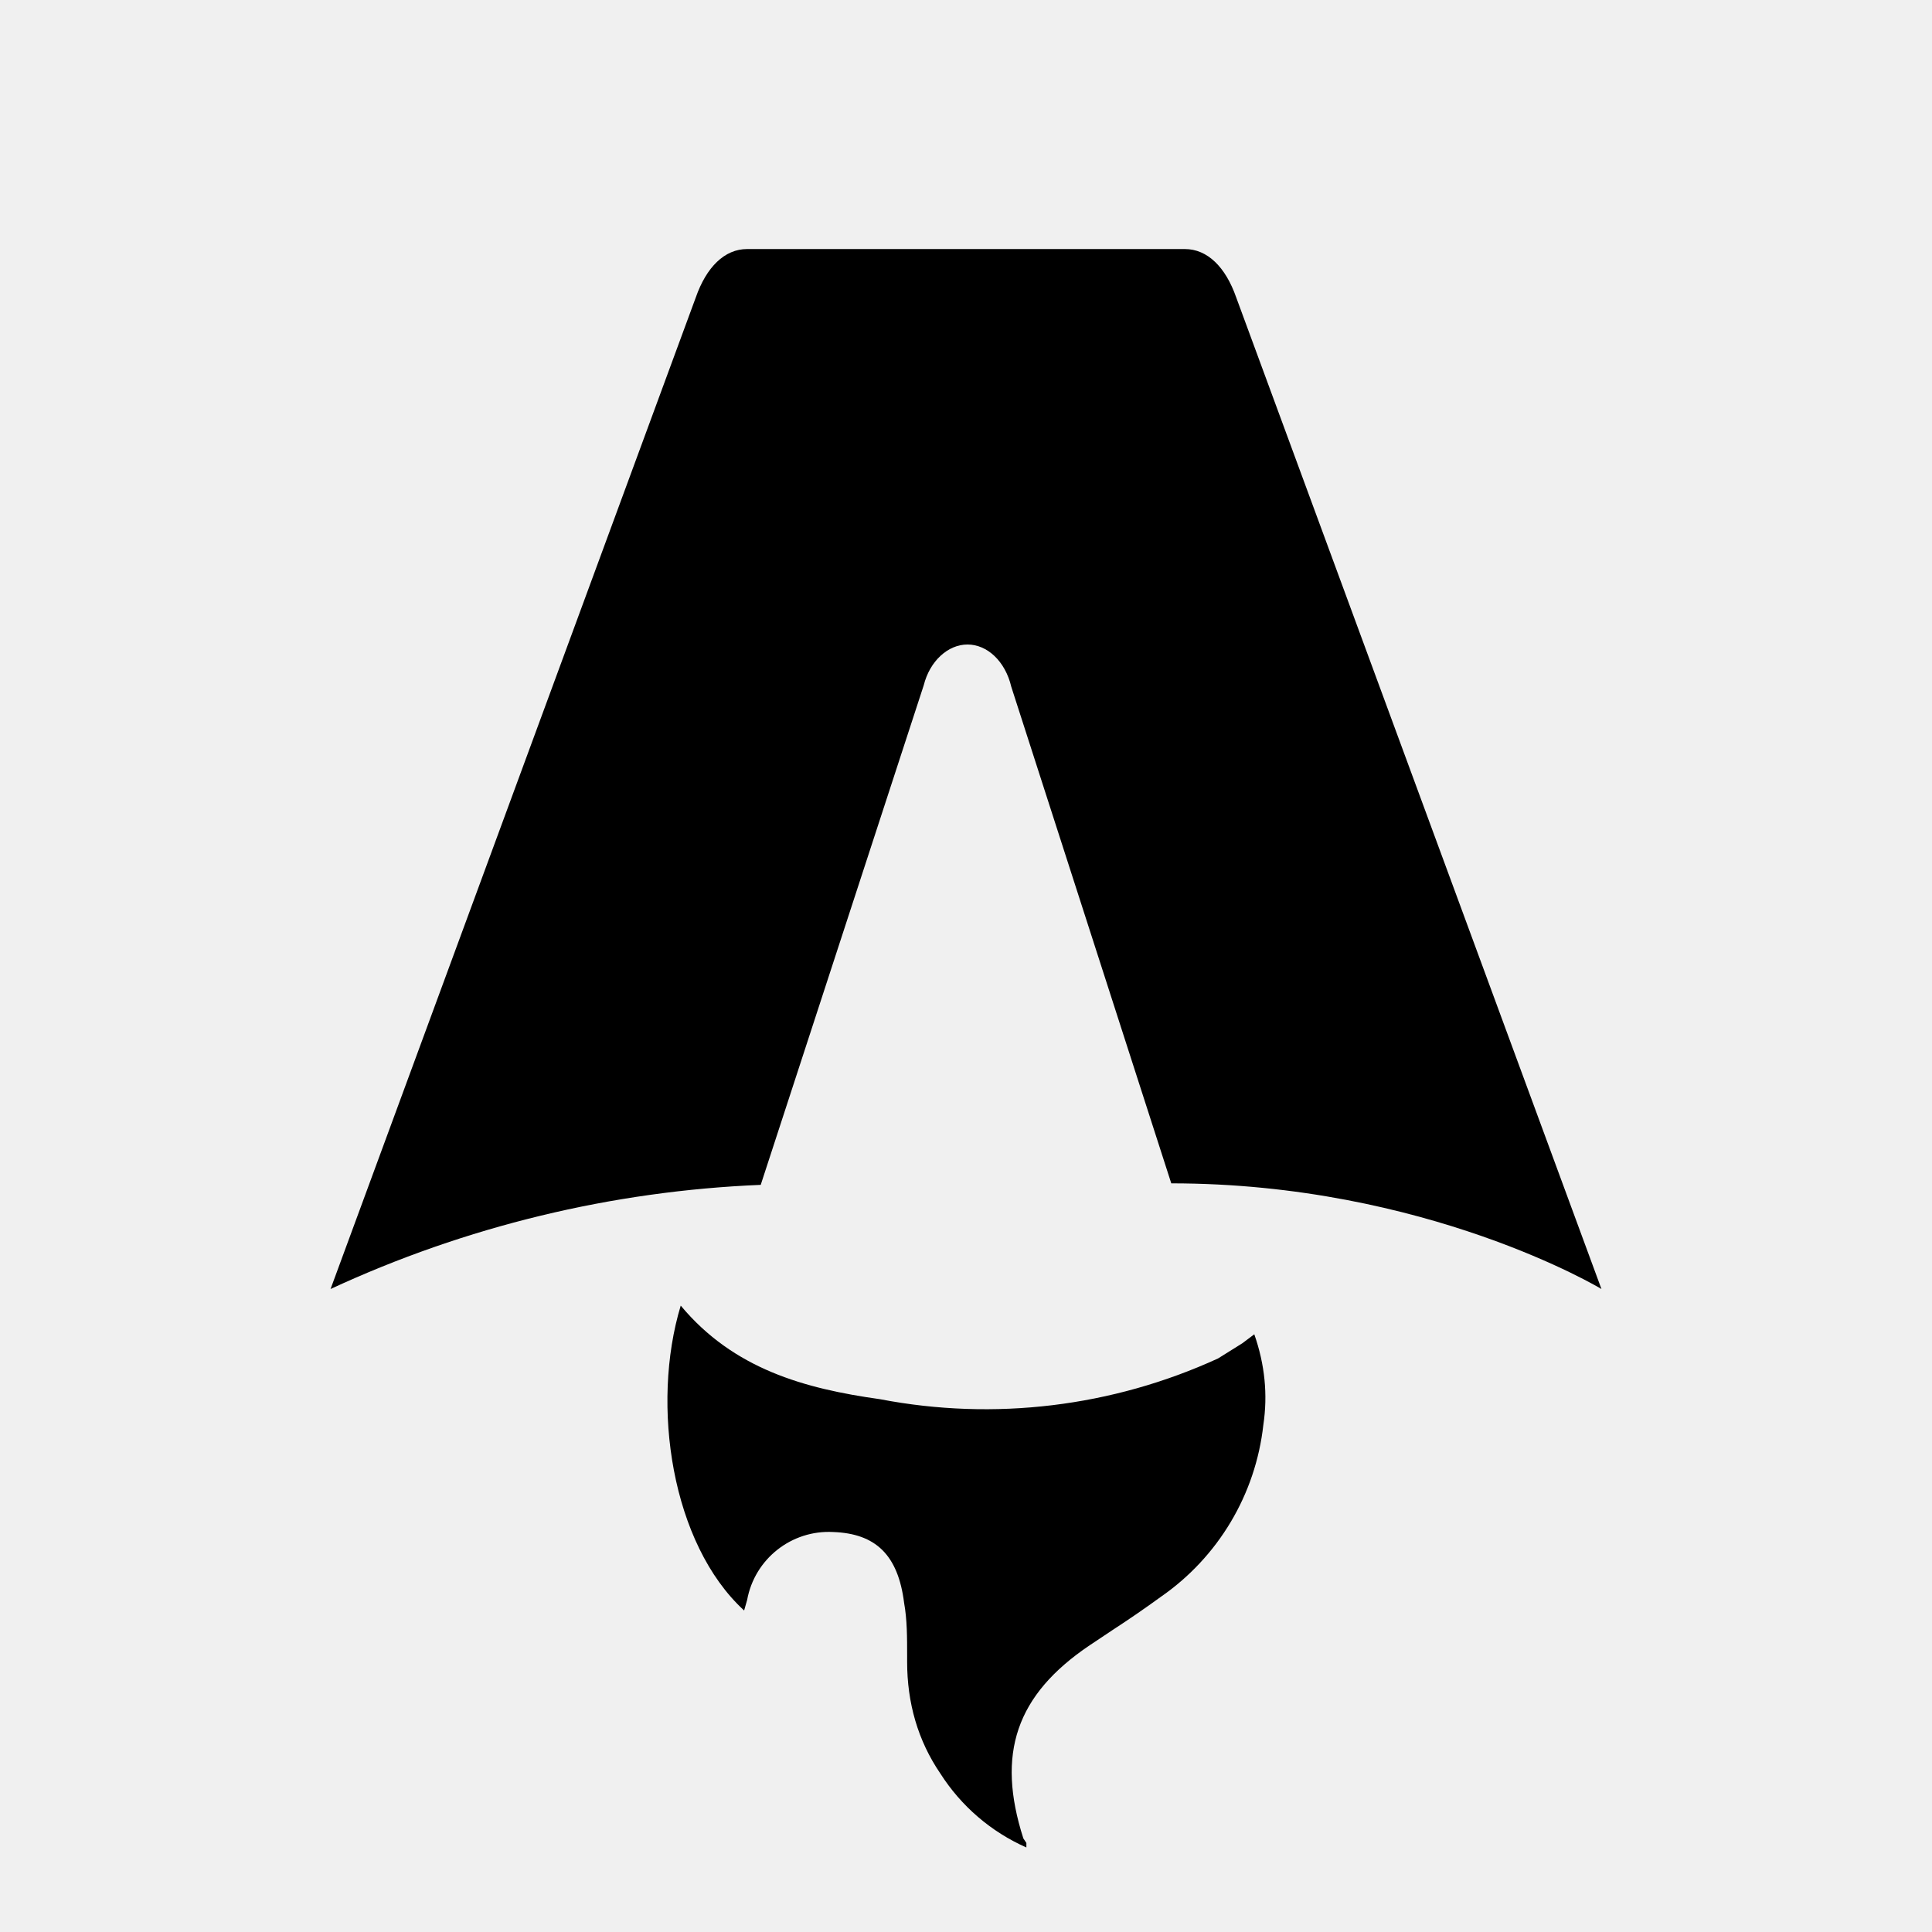
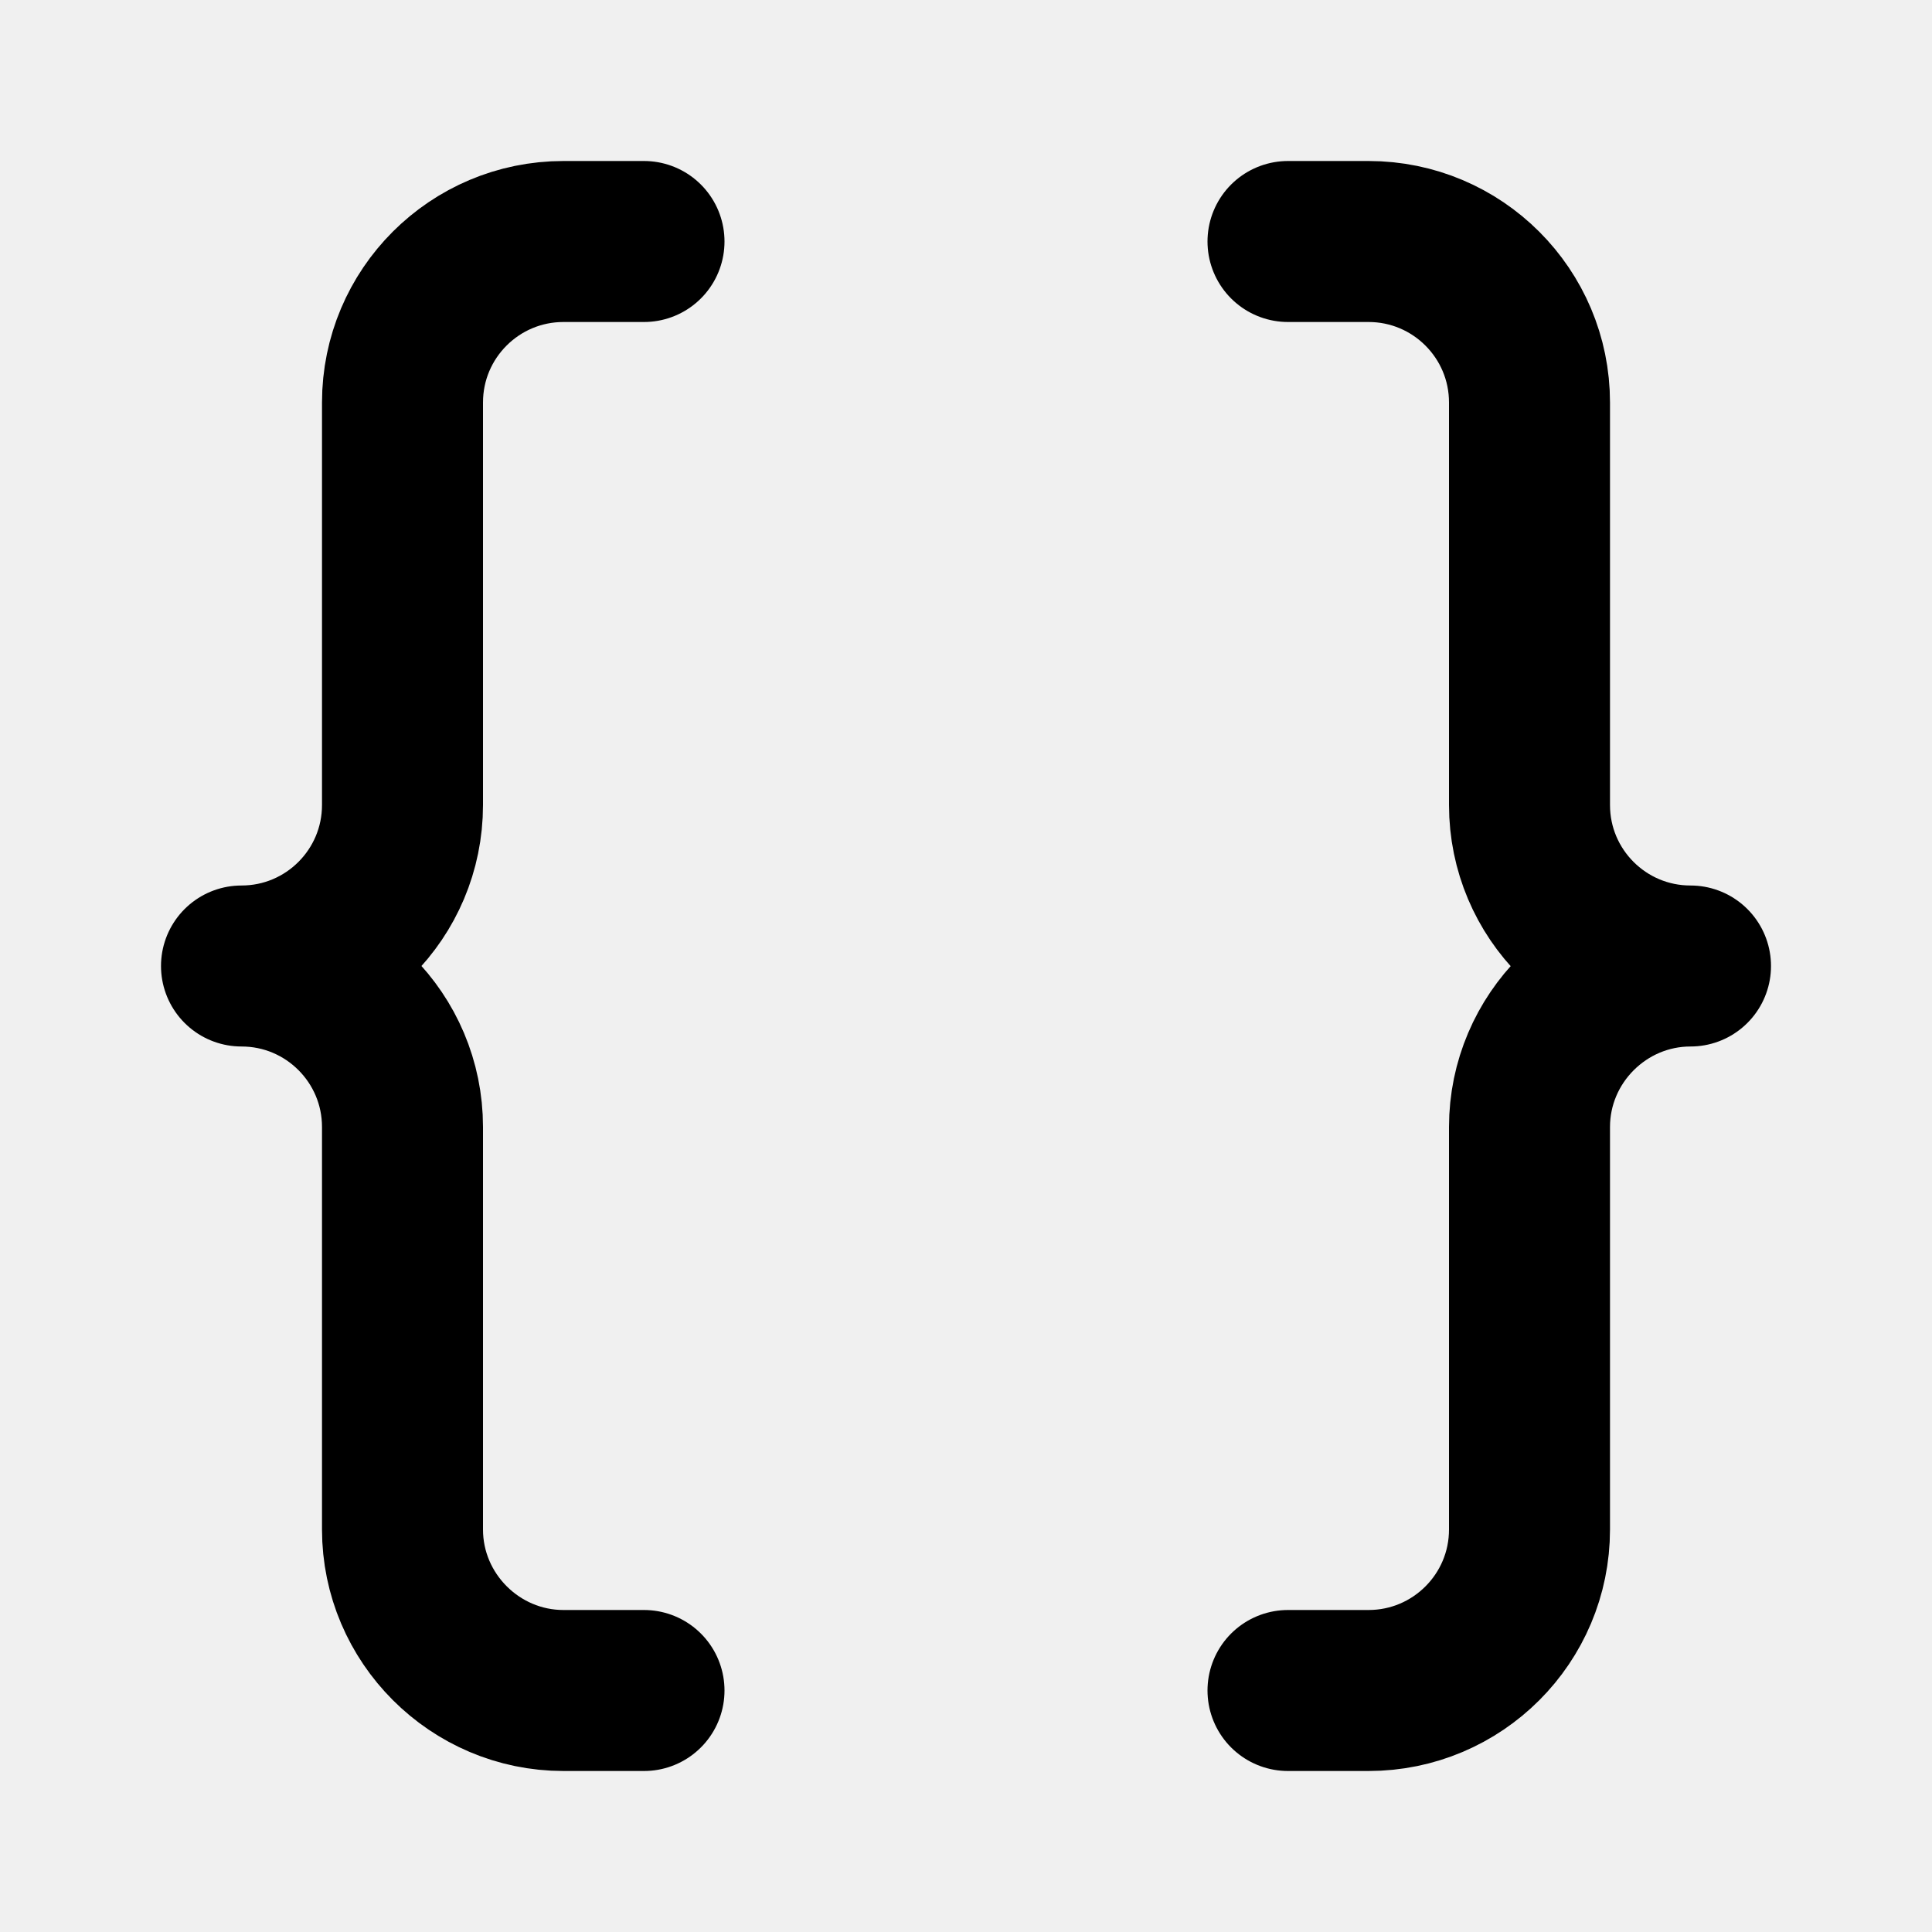
- <svg xmlns="http://www.w3.org/2000/svg" fill="none" viewBox="0 0 128 128">
-   <path d="M50.4 78.5a75.1 75.1 0 0 0-28.5 6.9l24.2-65.7c.7-2 1.9-3.2 3.4-3.2h29c1.5 0 2.7 1.2 3.4 3.2l24.2 65.7s-11.6-7-28.5-7L67 45.5c-.4-1.7-1.6-2.8-2.9-2.8-1.3 0-2.5 1.1-2.9 2.7L50.4 78.5Zm-1.1 28.2Zm-4.2-20.2c-2 6.6-.6 15.8 4.2 20.2a17.5 17.5 0 0 1 .2-.7 5.5 5.5 0 0 1 5.7-4.5c2.8.1 4.3 1.5 4.7 4.7.2 1.1.2 2.3.2 3.5v.4c0 2.7.7 5.2 2.2 7.4a13 13 0 0 0 5.7 4.9v-.3l-.2-.3c-1.8-5.6-.5-9.5 4.4-12.8l1.5-1a73 73 0 0 0 3.2-2.2 16 16 0 0 0 6.8-11.4c.3-2 .1-4-.6-6l-.8.6-1.6 1a37 37 0 0 1-22.4 2.7c-5-.7-9.7-2-13.2-6.2Z" />
+ <svg xmlns="http://www.w3.org/2000/svg" width="24" height="24" viewBox="0 0 24 24" fill="none" stroke="currentColor" stroke-width="2" stroke-linecap="round" stroke-linejoin="round" class="lucide lucide-braces-icon lucide-braces">
+   <path d="M8 3H7a2 2 0 0 0-2 2v5a2 2 0 0 1-2 2 2 2 0 0 1 2 2v5c0 1.1.9 2 2 2h1" />
+   <path d="M16 21h1a2 2 0 0 0 2-2v-5c0-1.1.9-2 2-2a2 2 0 0 1-2-2V5a2 2 0 0 0-2-2h-1" />
  <style>
-         path { fill: #000; }
-         @media (prefers-color-scheme: dark) {
-             path { fill: #FFF; }
-         }
-     </style>
+ 		svg {
+ 			stroke: black;
+ 		}
+ 
+ 		@media (prefers-color-scheme: dark) {
+ 			svg {
+ 				stroke: white;
+ 			}
+ 		}
+ 	</style>
</svg>
